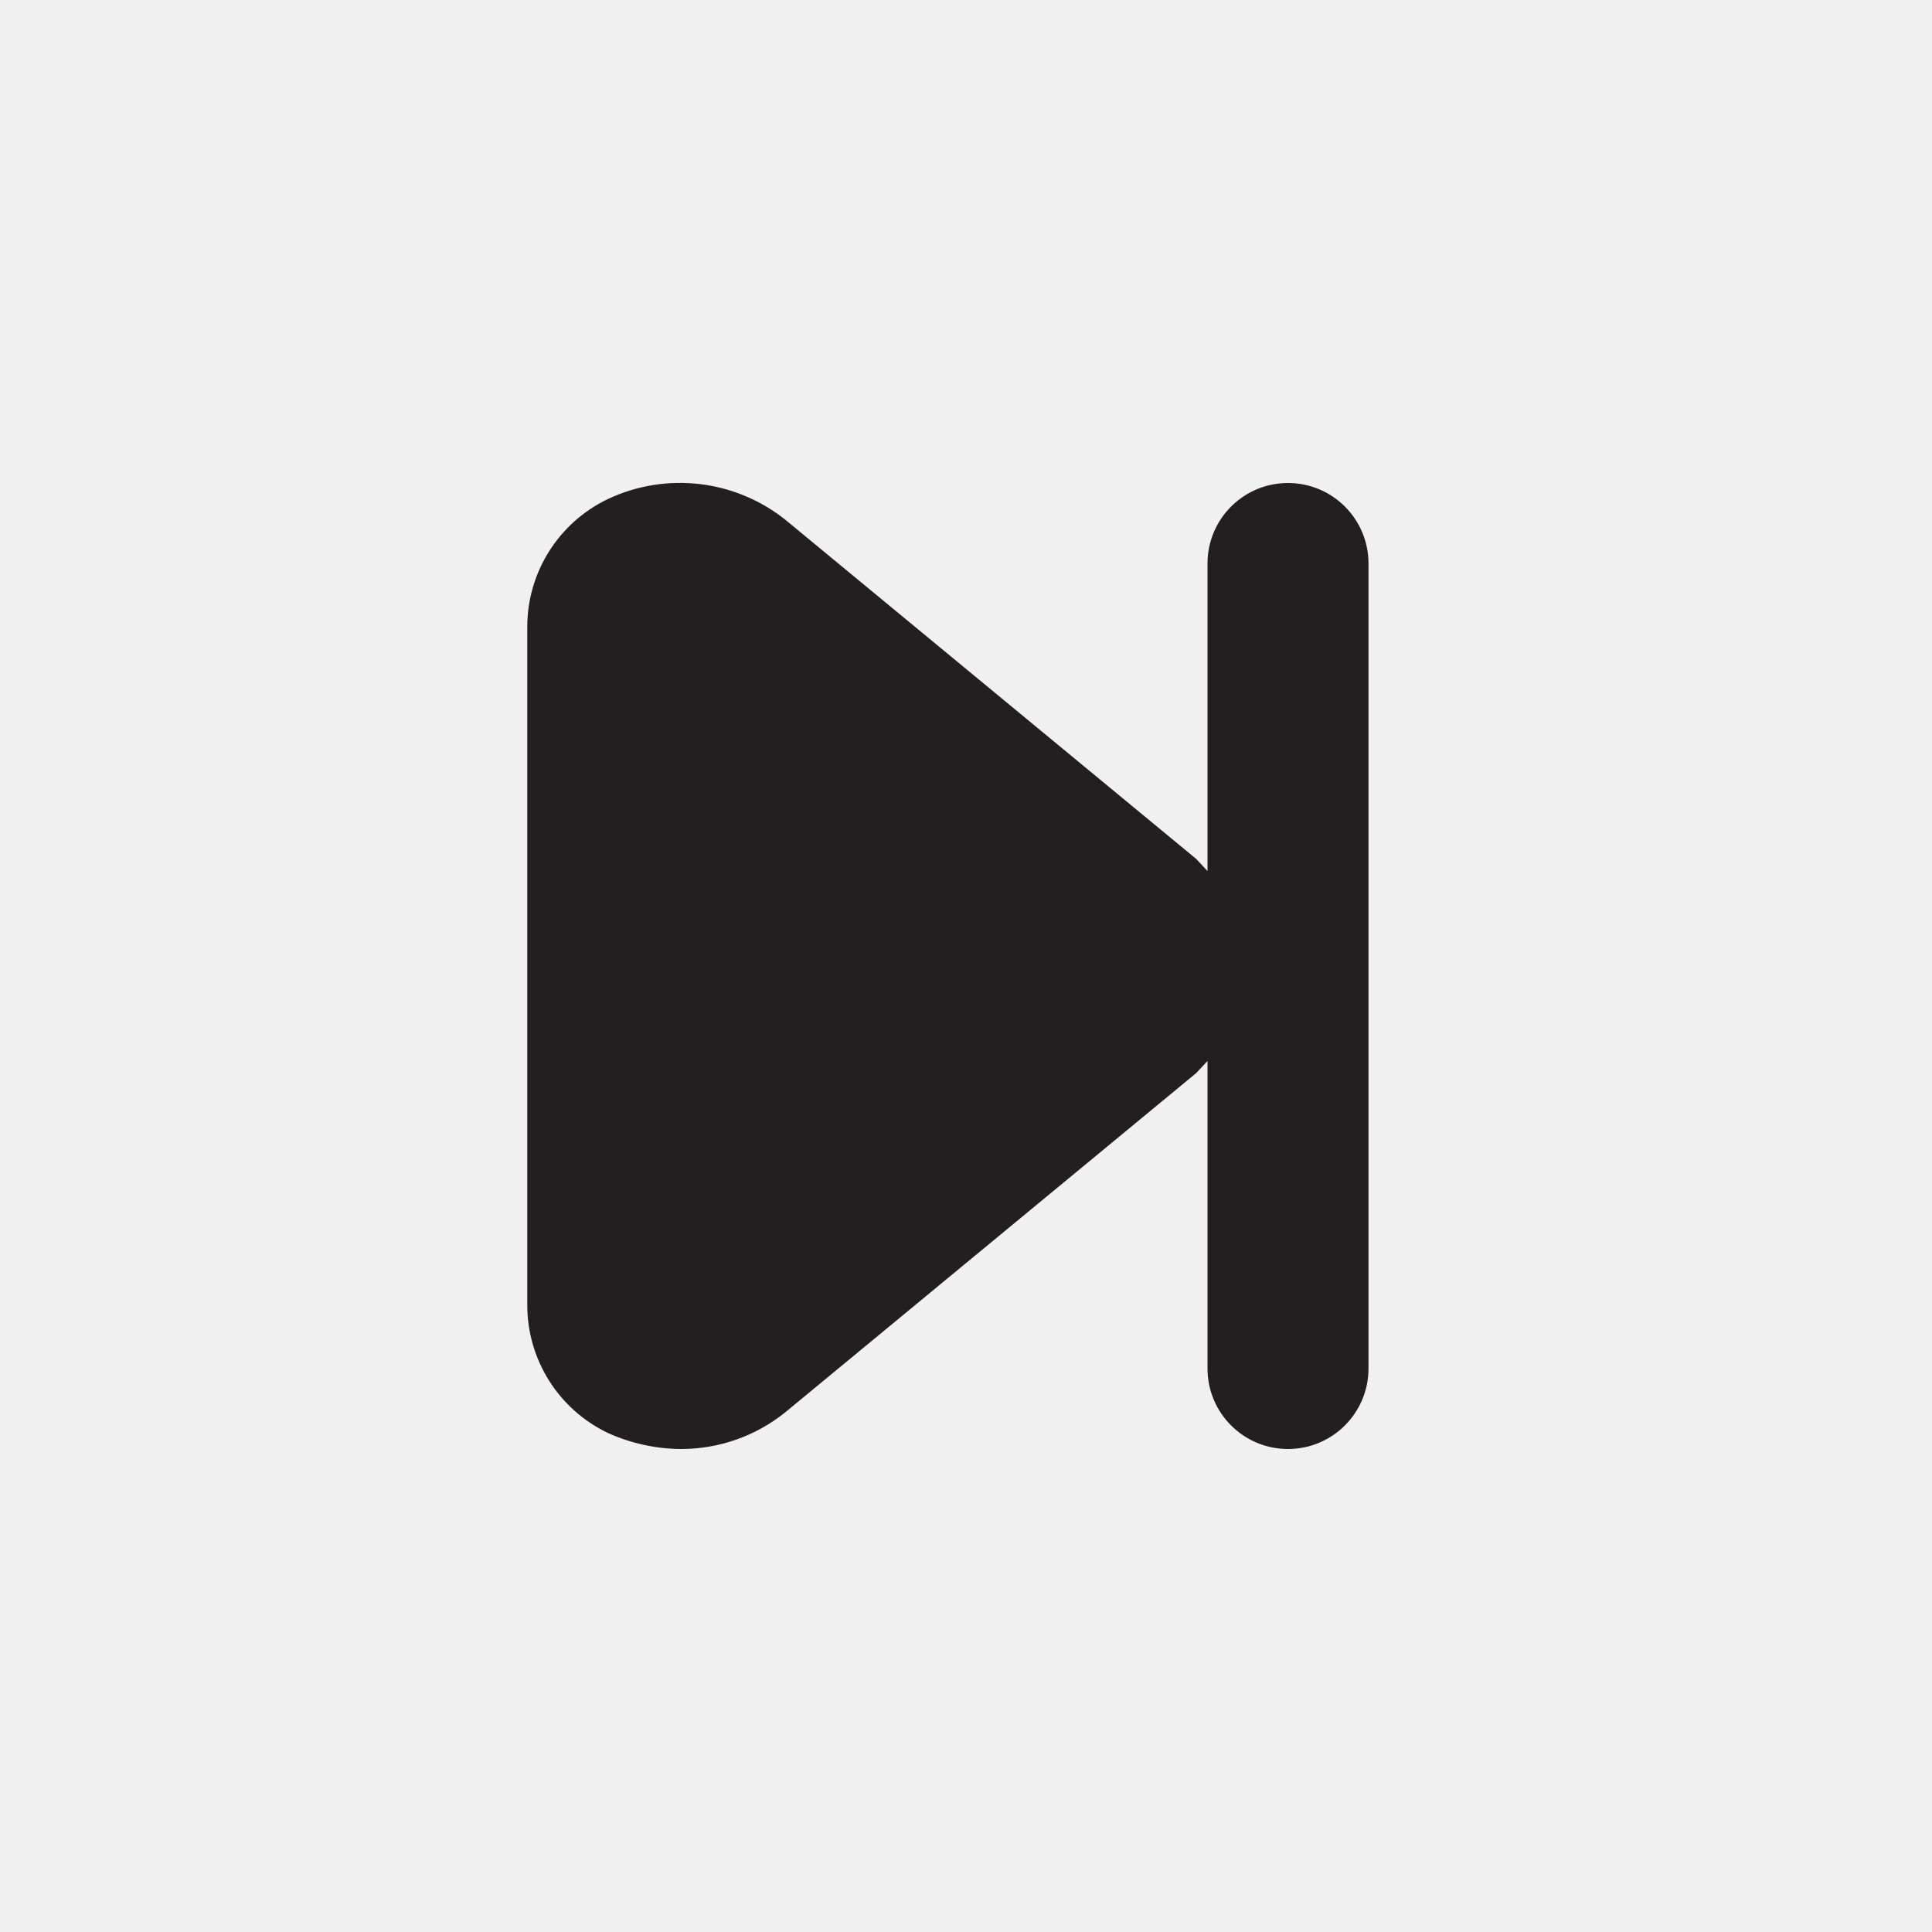
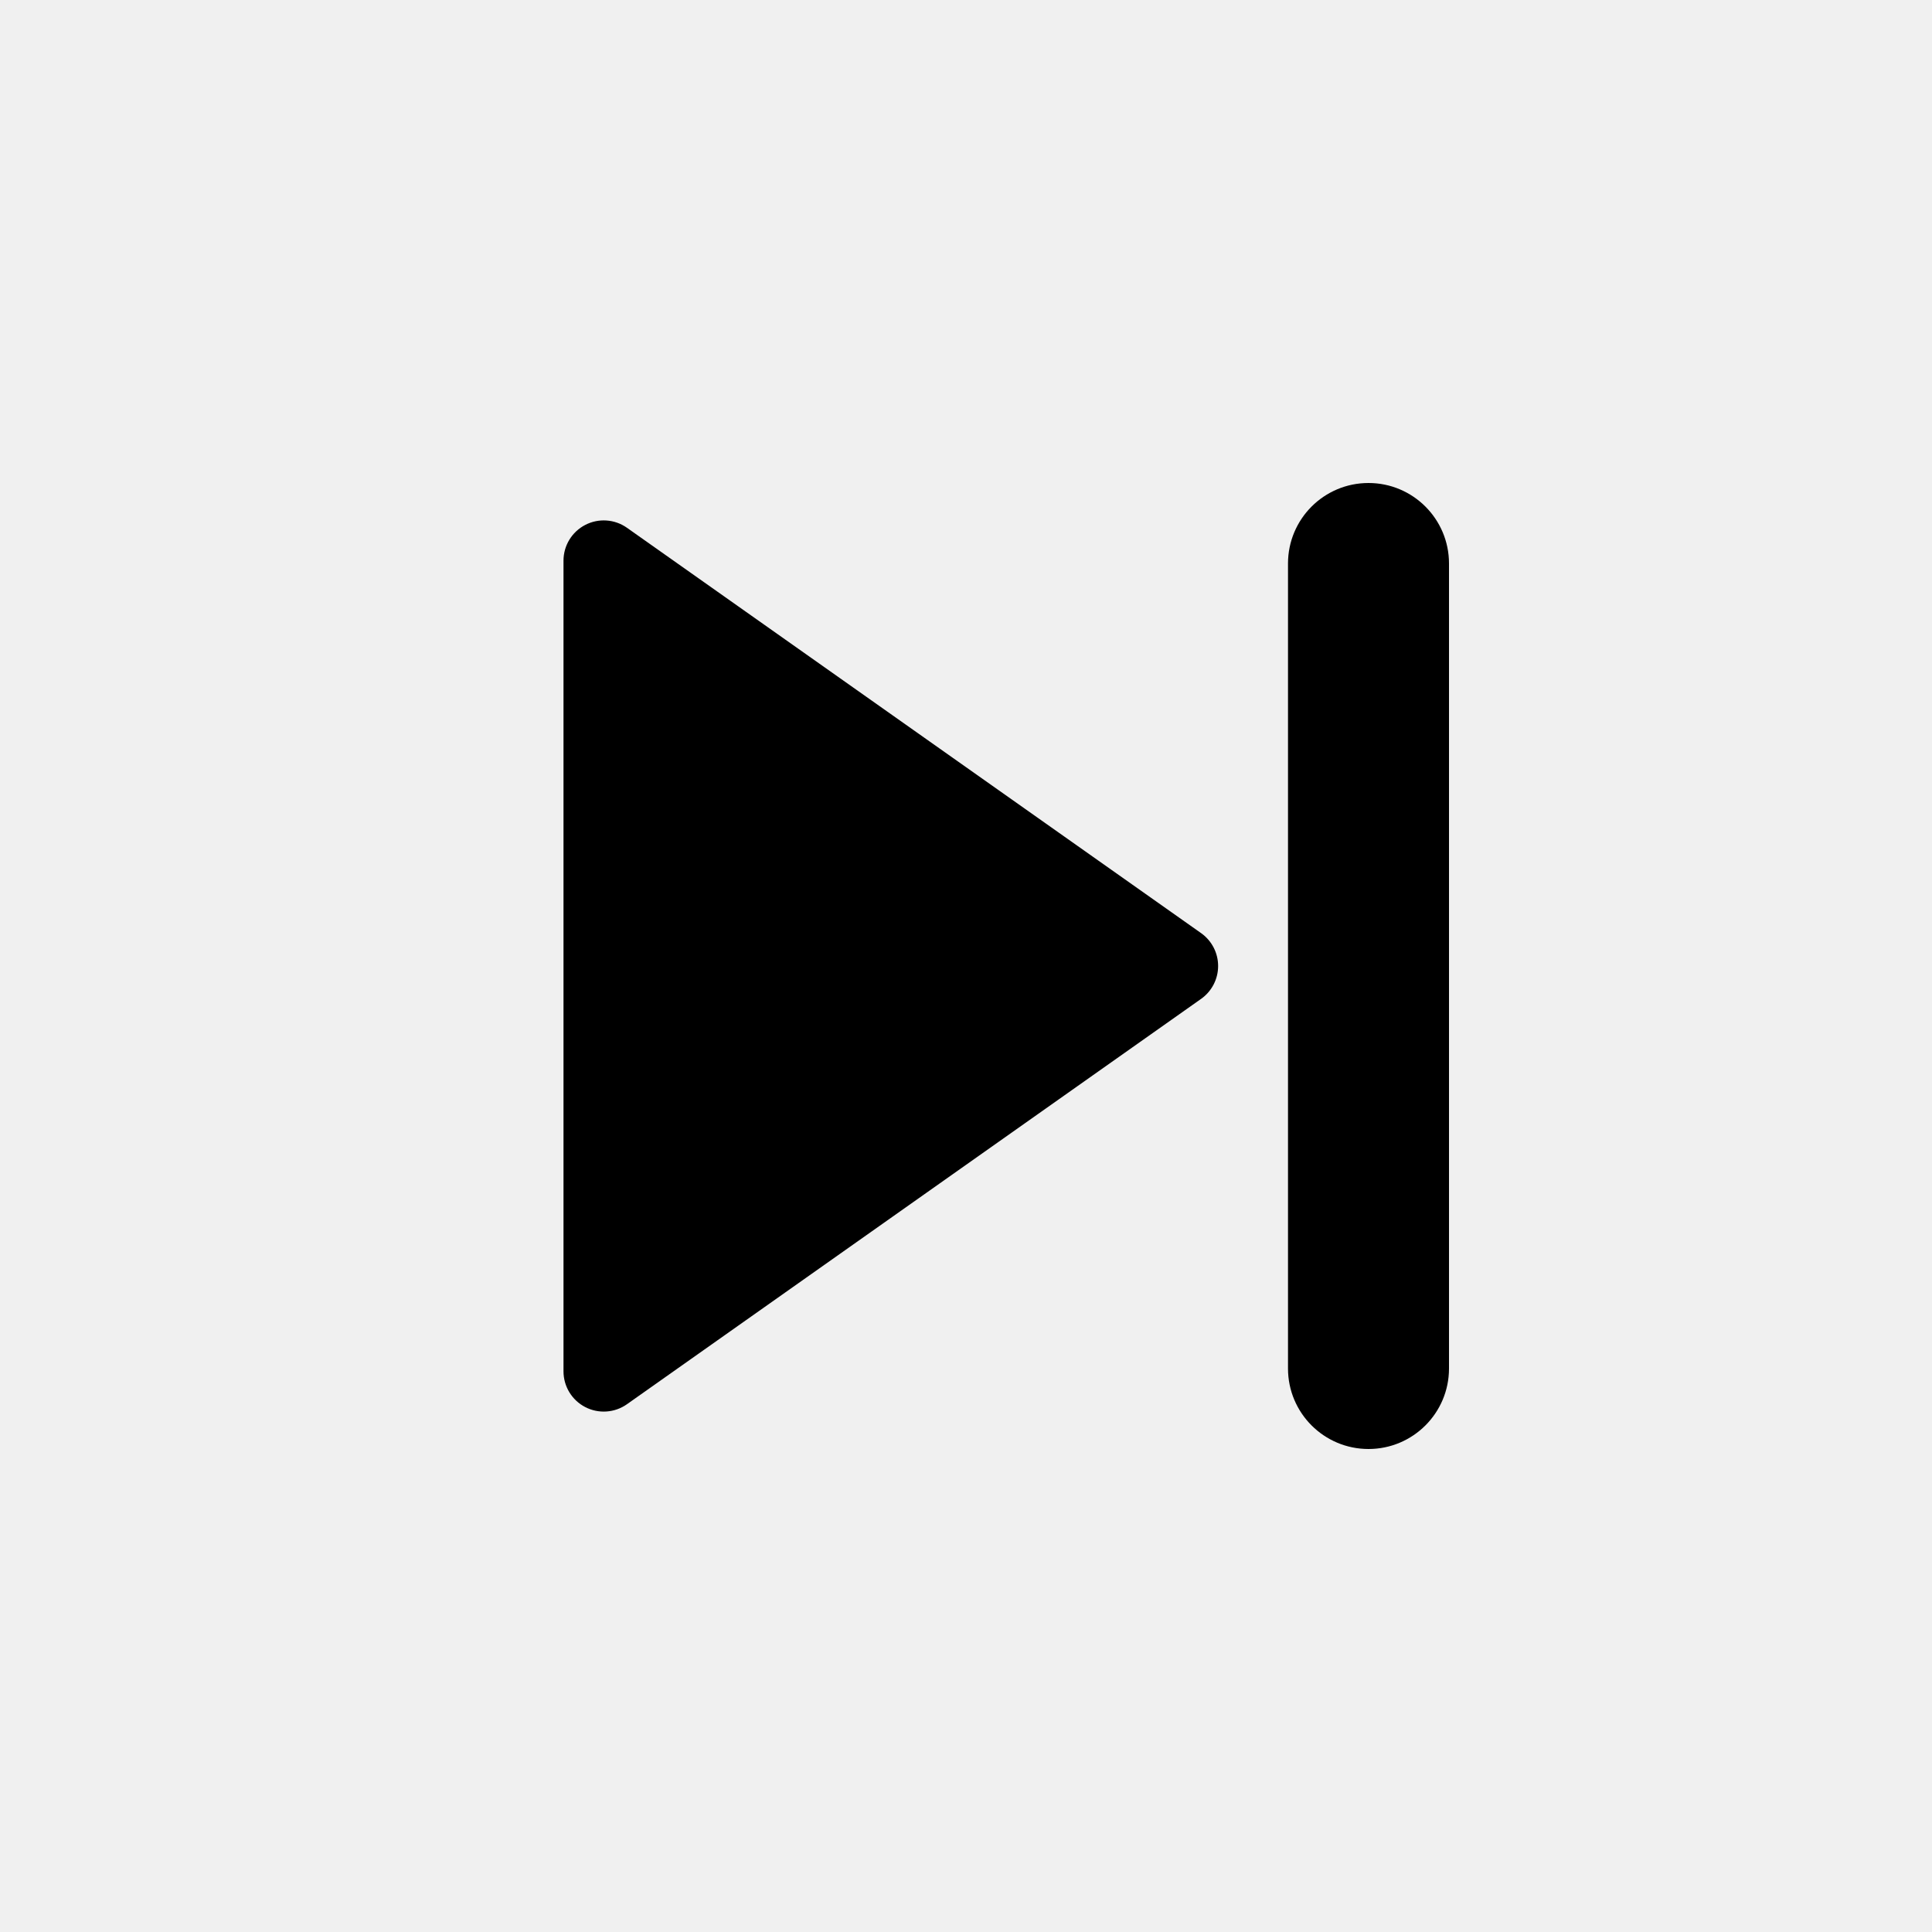
<svg xmlns="http://www.w3.org/2000/svg" viewBox="0 0 24 24">
-   <defs>
-     <style>.cls-1{fill:#fff;opacity:0;}.cls-2{fill:#231f20;}</style>
-   </defs>
-   <g id="Layer_2" data-name="Layer 2">
-     <g id="skip-forward">
-       <g id="skip-forward-2" data-name="skip-forward">
-         <rect class="cls-1" width="24" height="24" />
-         <path class="cls-2" d="M16,6a1,1,0,0,0-1,1v3.82l-.14-.15L9.76,6.46A2.1,2.1,0,0,0,7.55,6.2a1.76,1.76,0,0,0-1,1.59v8.42a1.76,1.76,0,0,0,1,1.59,2.23,2.23,0,0,0,.91.2,2.06,2.06,0,0,0,1.3-.46l5.1-4.21.14-.15V17a1,1,0,0,0,2,0V7A1,1,0,0,0,16,6Z" />
-       </g>
-     </g>
+   <g>
+     <path fill="none" d="M0 0h24v24H0z" />
+     <path d="M7.788 17.444A.5.5 0 0 1 7 17.035V6.965a.5.5 0 0 1 .788-.409l7.133 5.036a.5.5 0 0 1 0 .816l-7.133 5.036zM16 7a1 1 0 0 1 2 0v10a1 1 0 1 1-2 0V7z" />
  </g>
</svg>
